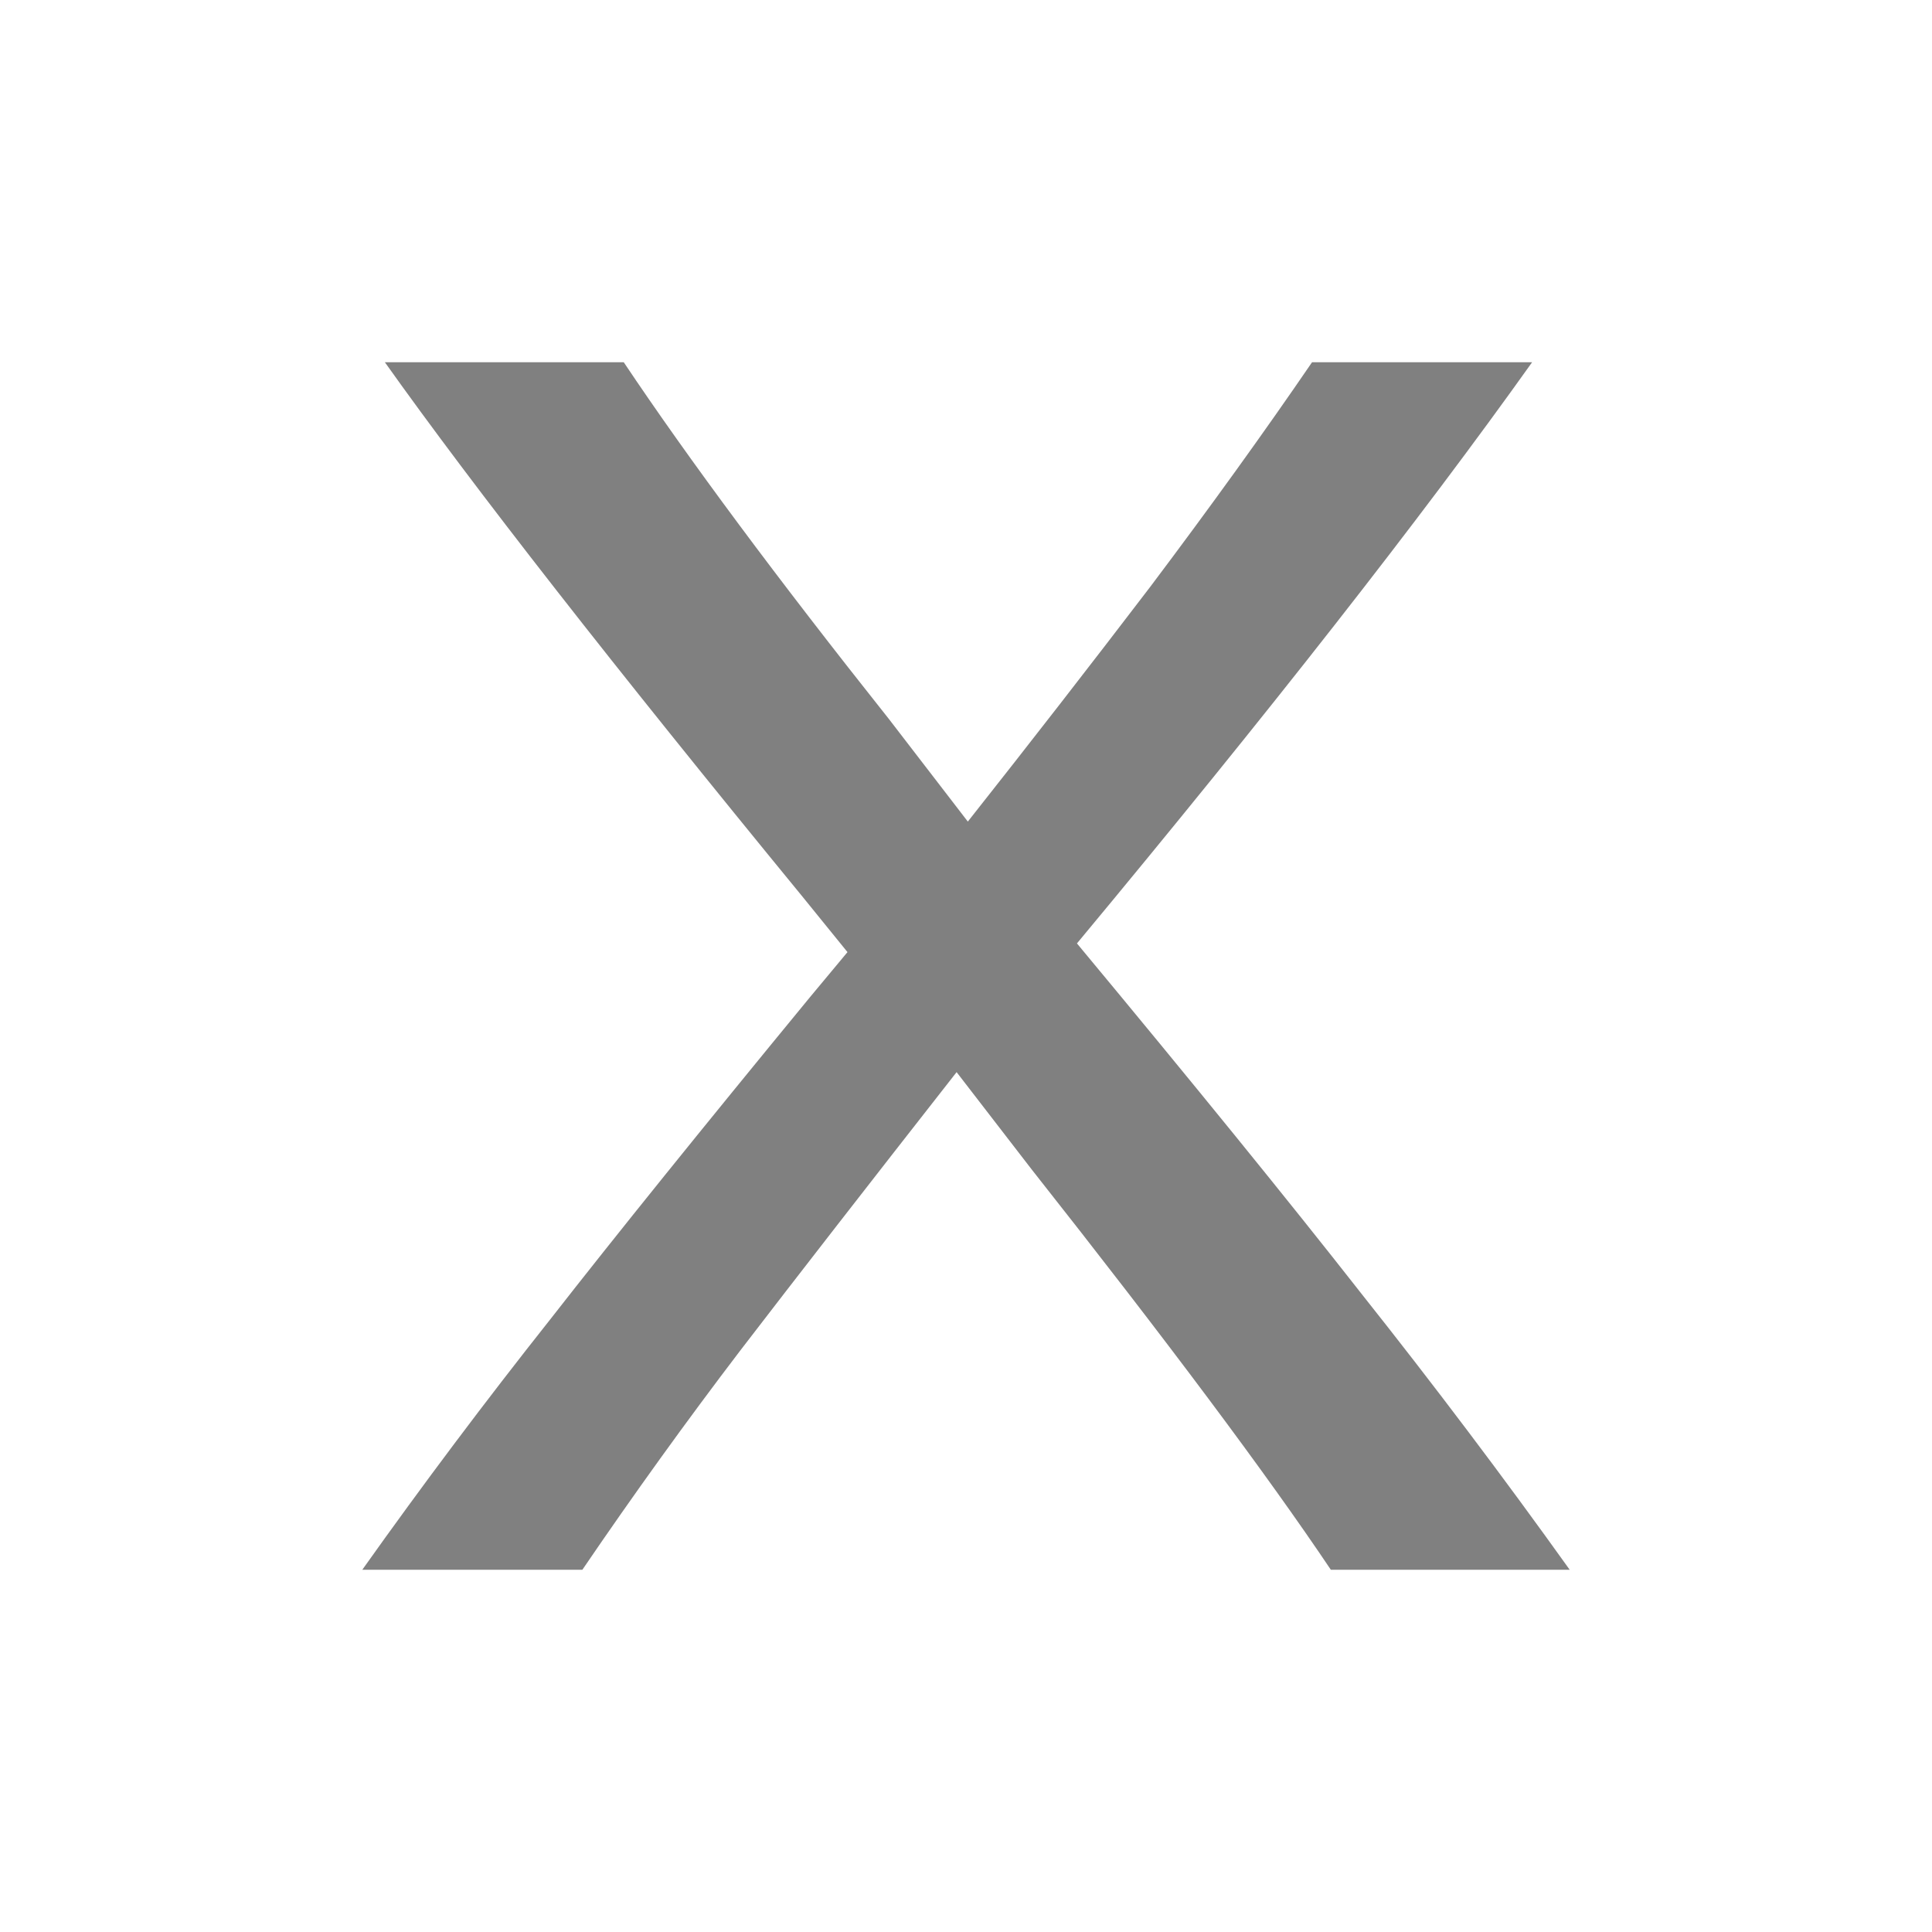
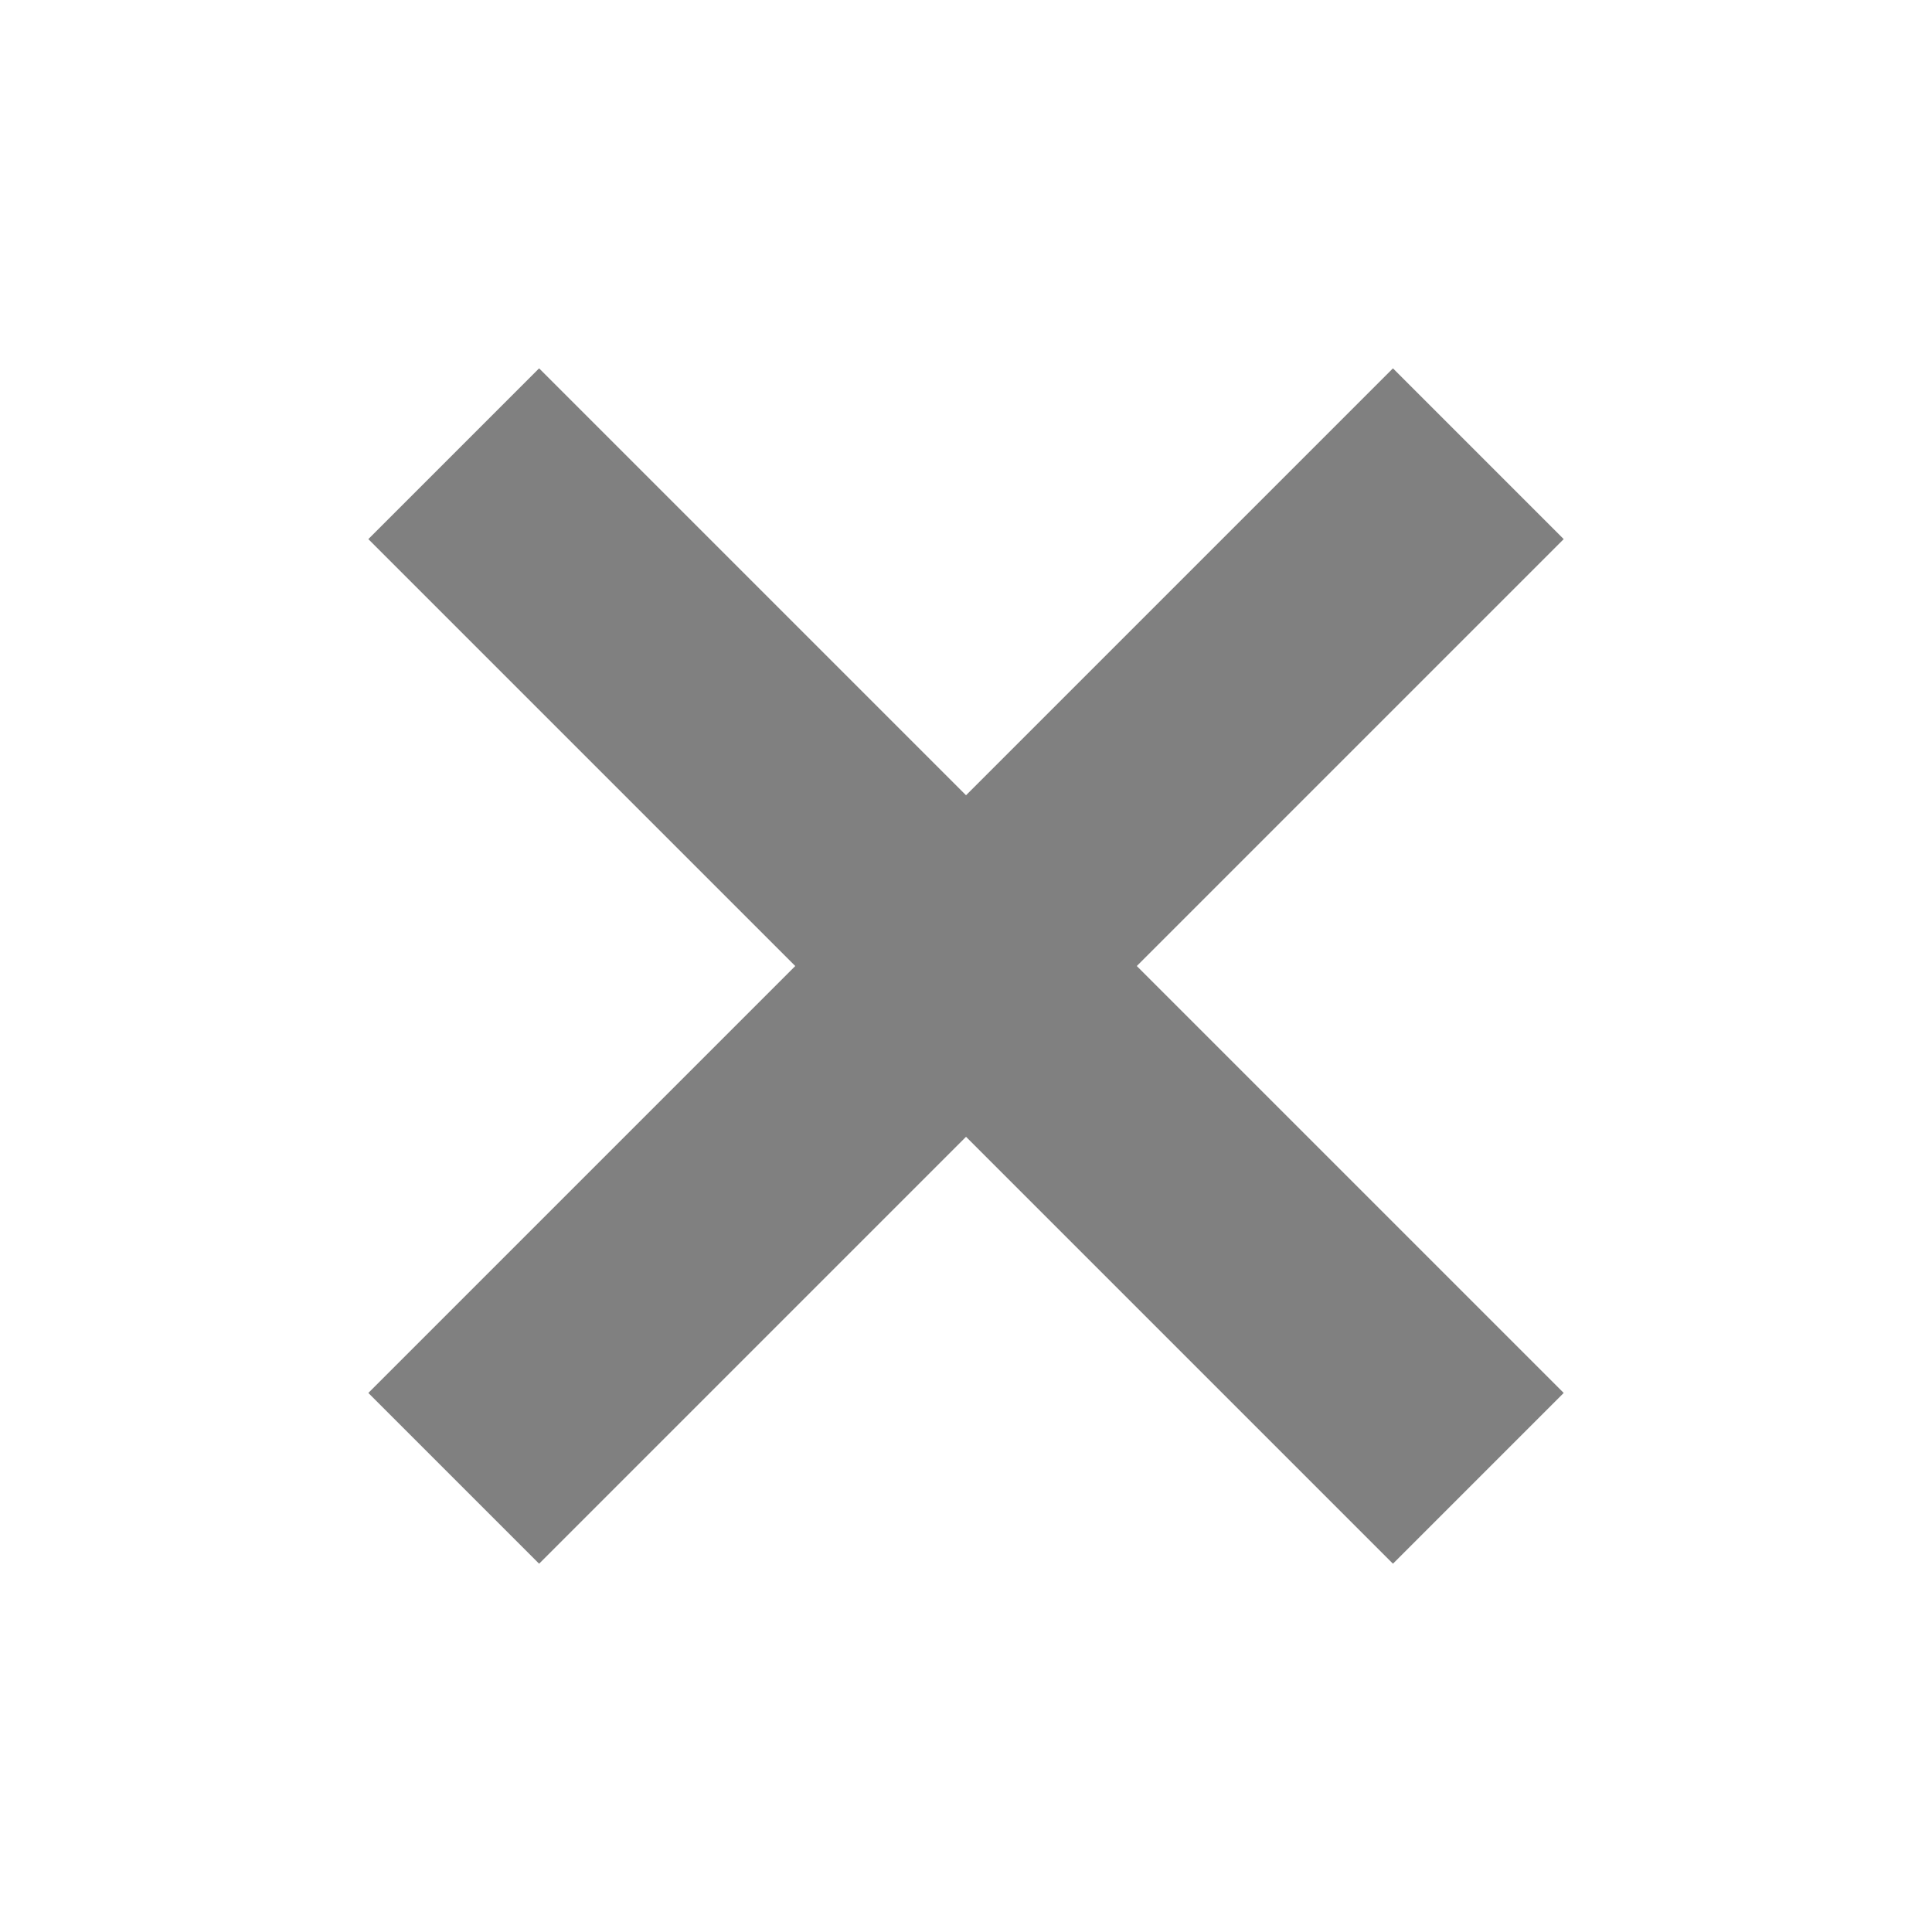
<svg xmlns="http://www.w3.org/2000/svg" height="16" width="16" version="1.1" id="svg4">
  <defs id="defs8" />
-   <g aria-label="X" style="font-style:normal;font-weight:normal;font-size:14.409px;line-height:1.25;font-family:sans-serif;letter-spacing:0px;word-spacing:0px;fill:#808080;fill-opacity:1;stroke:none;stroke-width:0.36" id="text821" transform="matrix(1.080997,0,0,1,-0.647975,-1e-7)">
-     <path d="M 10.795,13 Q 10.061,11.818 8.504,9.686 L 7.928,8.879 Q 6.905,10.291 6.271,11.184 5.651,12.063 5.061,13 H 3.375 Q 4.066,11.948 4.816,10.925 5.565,9.888 6.804,8.259 L 7.092,7.885 6.746,7.424 Q 4.571,4.556 3.548,3 H 5.378 Q 6.127,4.21 7.409,5.954 L 8.014,6.804 Q 8.72,5.839 9.412,4.859 10.104,3.865 10.651,3 h 1.686 Q 11.055,4.945 8.85,7.813 10.19,9.556 11.026,10.709 11.862,11.847 12.625,13 Z" style="font-style:normal;font-variant:normal;font-weight:normal;font-stretch:normal;font-family:'Star Labs';-inkscape-font-specification:'Star Labs';fill:#808080;fill-opacity:1;stroke-width:0.36" id="path816" />
-   </g>
+   <rect style="opacity:1;fill:#808080;fill-opacity:1;stroke:none;stroke-width:1.059;stroke-linecap:butt;stroke-linejoin:bevel;stroke-miterlimit:4;stroke-dasharray:none;stroke-opacity:1;paint-order:fill markers stroke" id="rect816-3-7-5" width="2" height="12" x="-12.314" y="-6" transform="rotate(-135)" />
+   <rect style="opacity:1;fill:#808080;fill-opacity:1;stroke:none;stroke-width:1.059;stroke-linecap:butt;stroke-linejoin:bevel;stroke-miterlimit:4;stroke-dasharray:none;stroke-opacity:1;paint-order:fill markers stroke" id="rect816-3-7-5-2" width="2" height="12" x="-1" y="5.314" transform="rotate(-45)" />
</svg>
